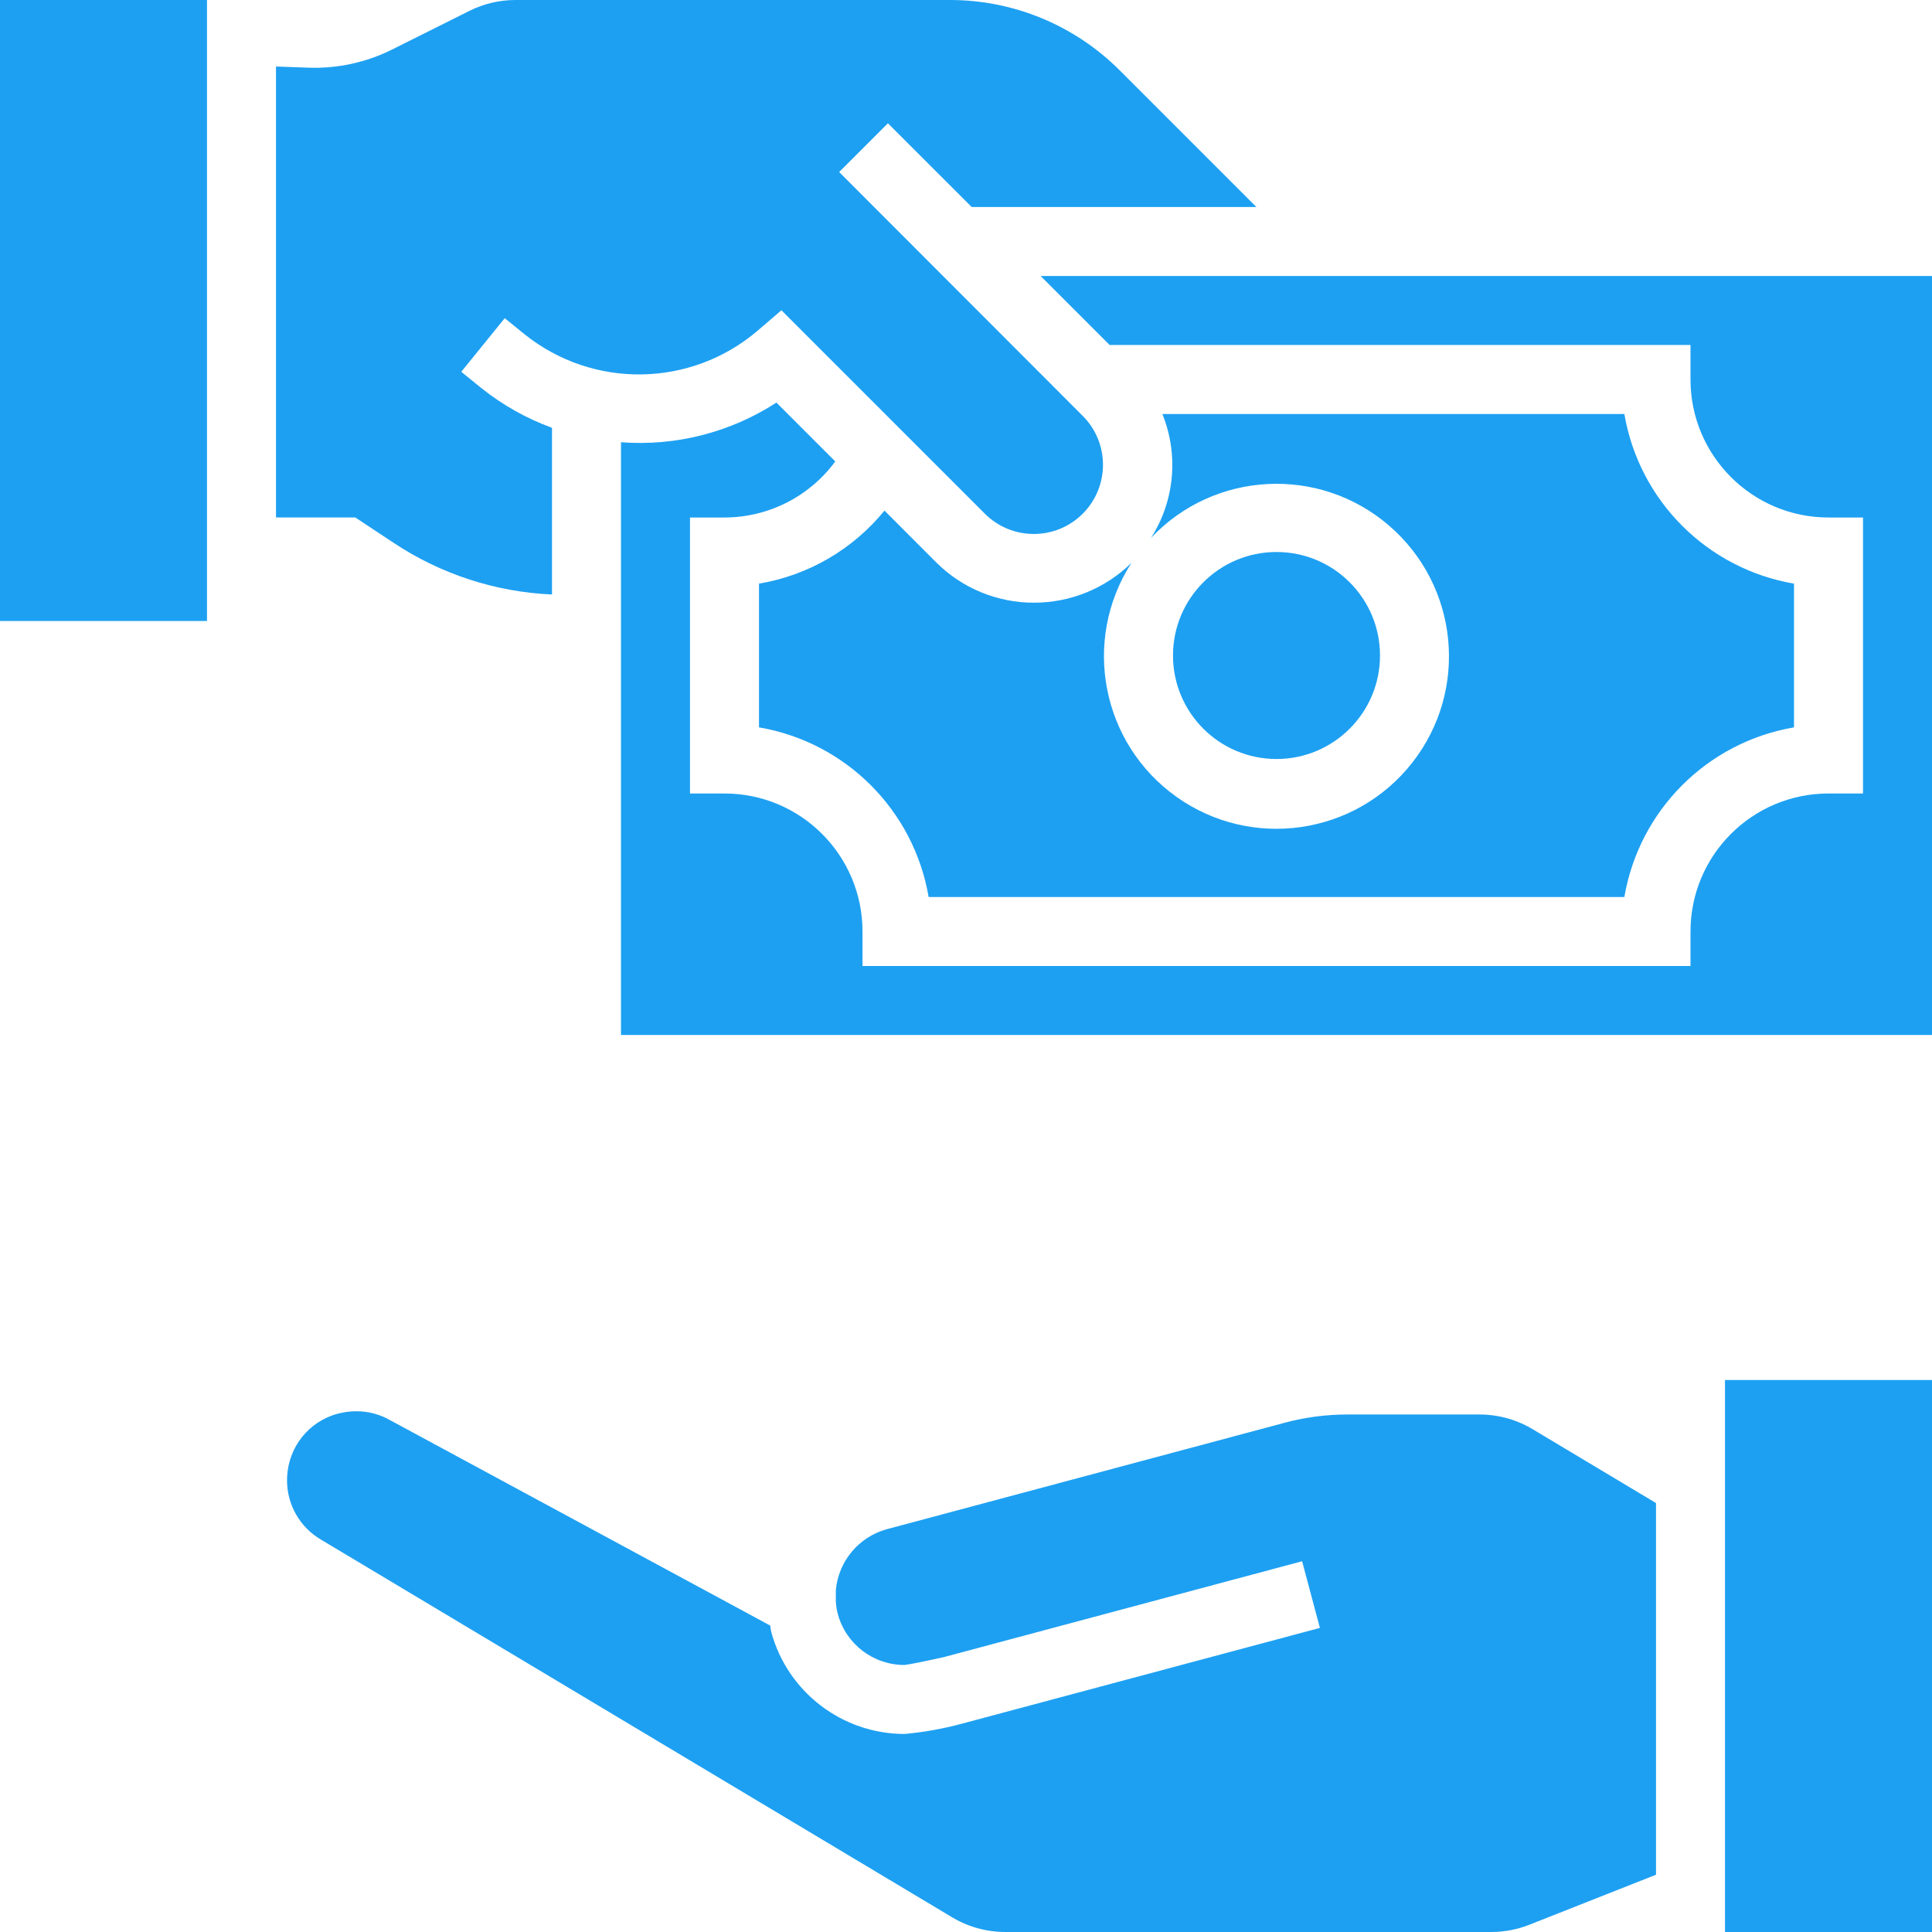
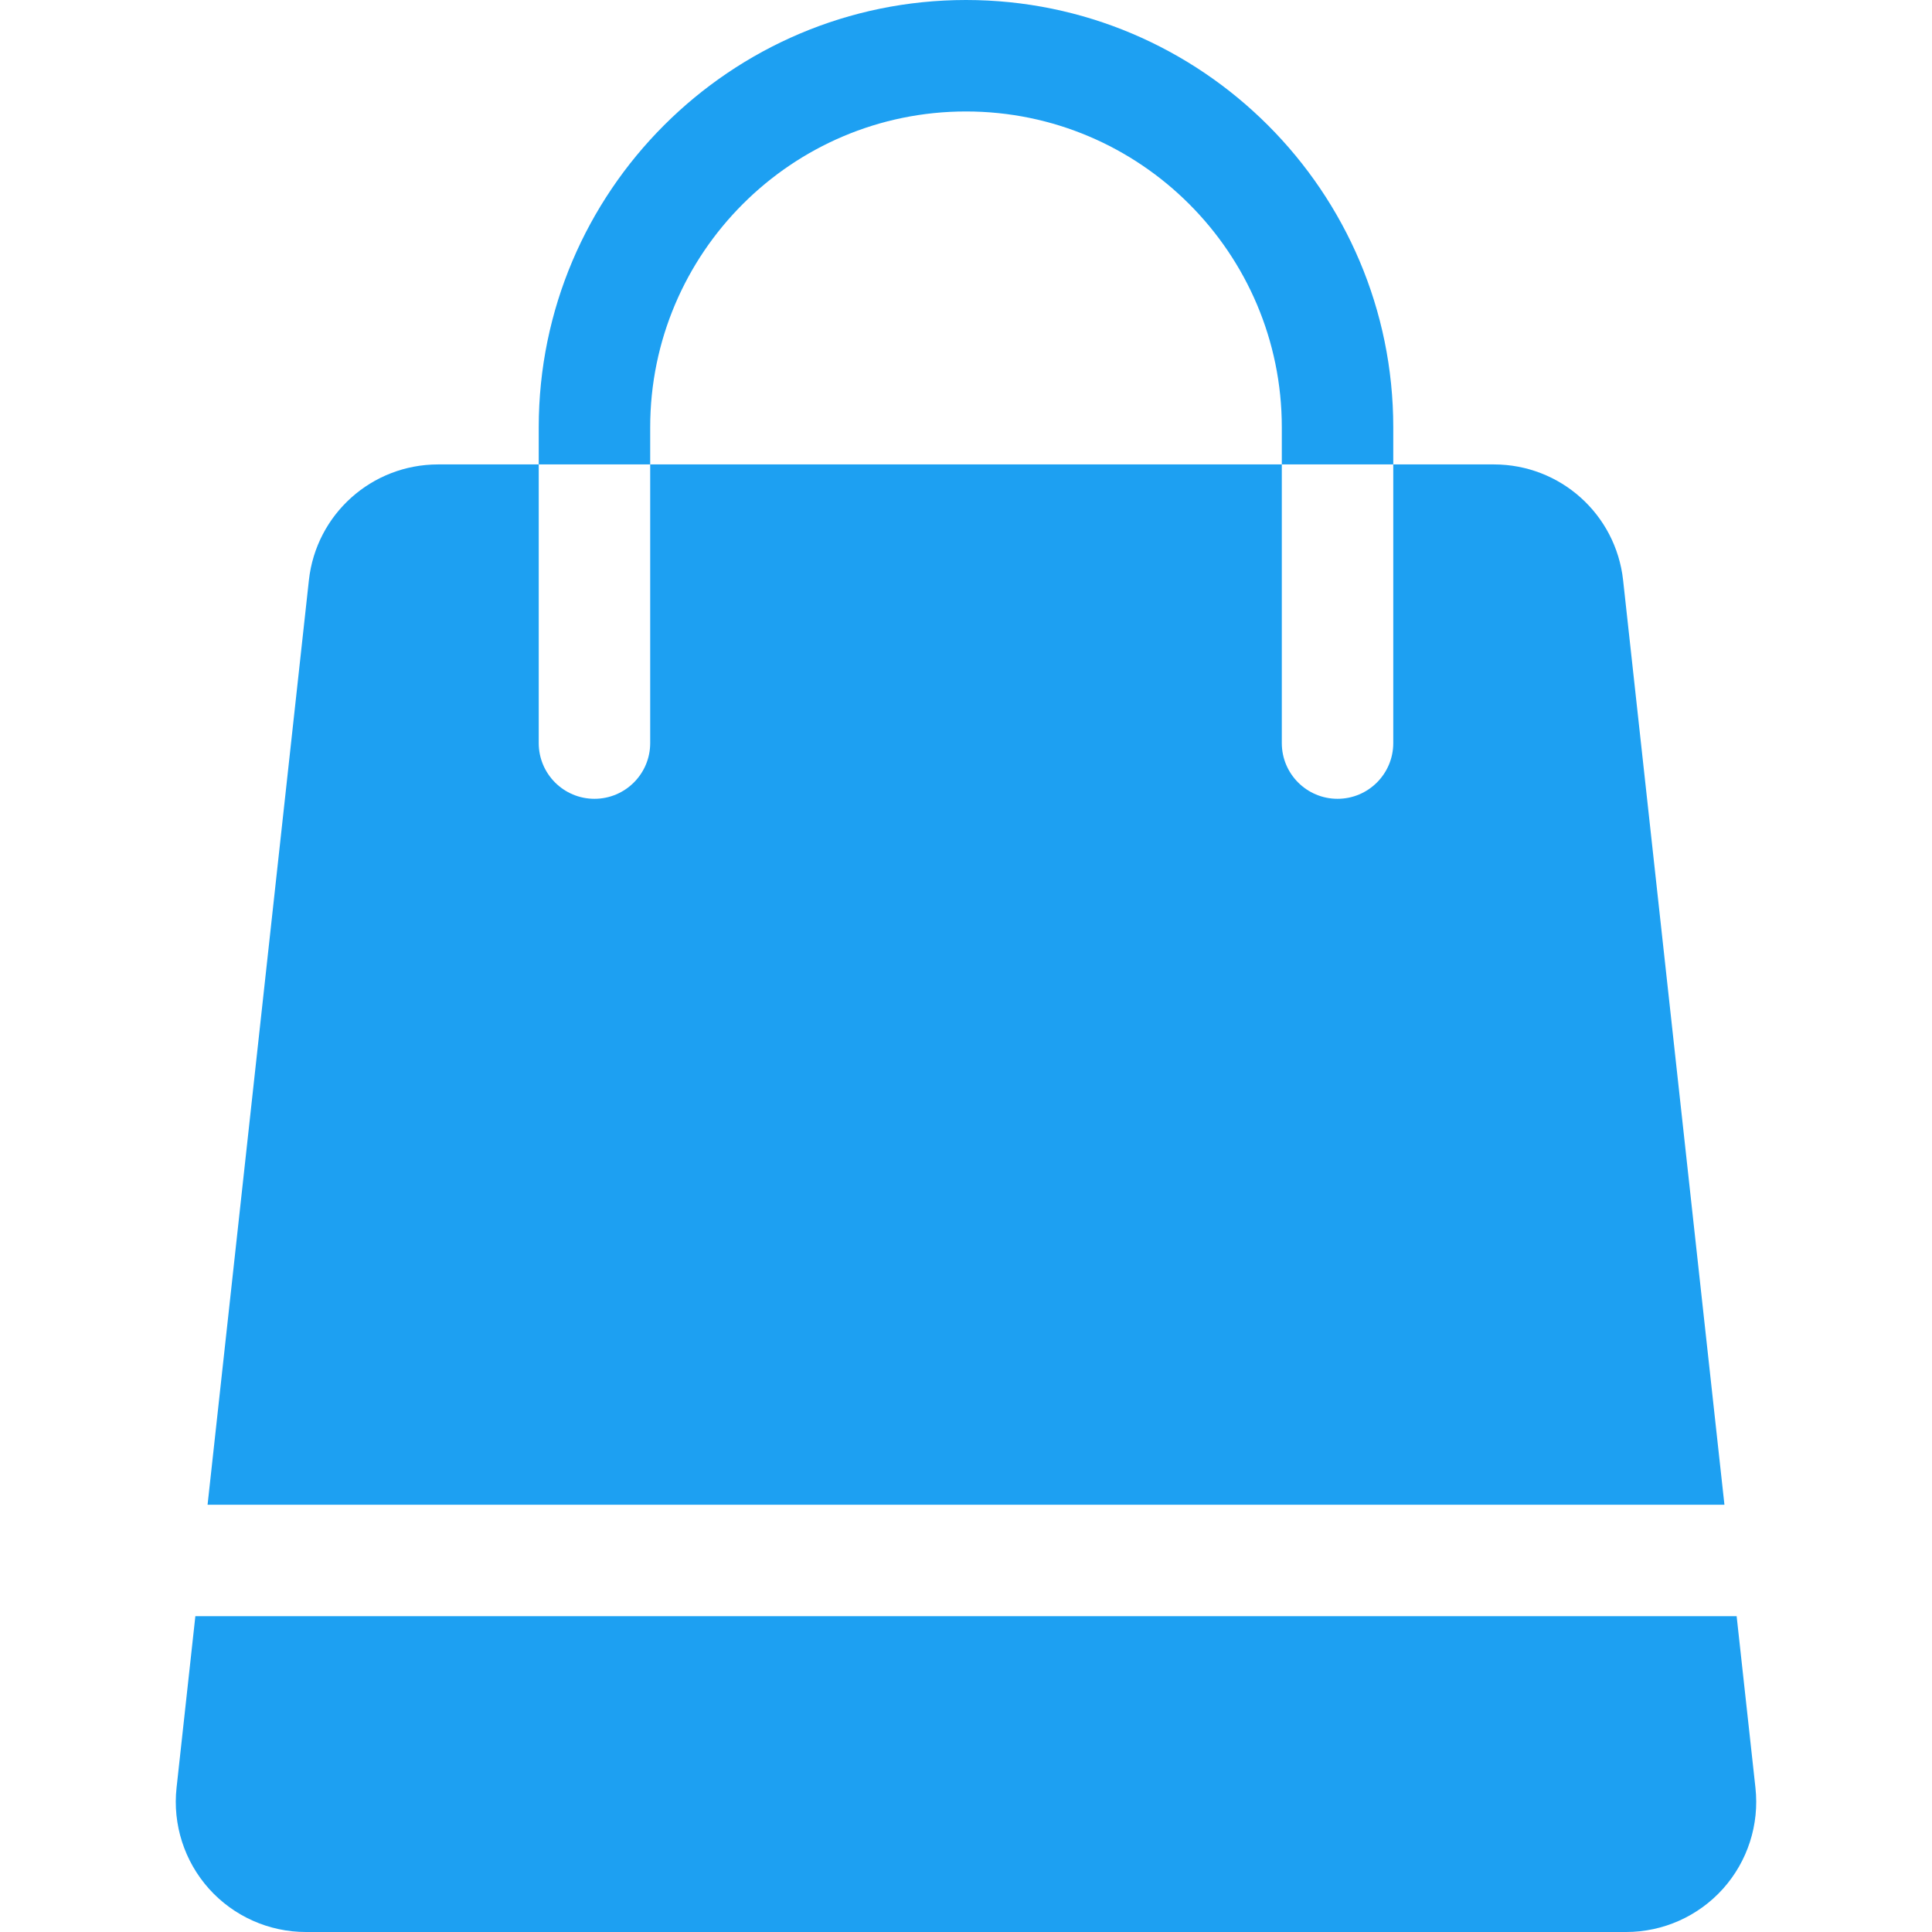
- <svg xmlns="http://www.w3.org/2000/svg" height="512px" viewBox="0 0 448 448" width="512px">
+ <svg xmlns="http://www.w3.org/2000/svg" version="1.1" id="Capa_1" x="0px" y="0px" viewBox="0 0 512 512" style="enable-background:new 0 0 512 512;" xml:space="preserve" width="512px" height="512px" class="">
  <g>
-     <path d="m209.762 402.082c-14.473-.016-27.141-9.715-30.93-23.684-.129-.484-.129-.965-.23-1.453l-88.121-47.617c-2.387-1.367-5.09-2.086-7.84-2.078-1.027 0-2.055.094-3.066.285-1.387.242-2.734.68-4 1.297-2.879 1.367-5.277 3.578-6.871 6.344-1.395 2.438-2.133 5.191-2.145 8-.039 5.723 2.996 11.027 7.953 13.887l145.848 87.273c3.82 2.391 8.238 3.66 12.746 3.664h112.719c3.012-.004 5.996-.574 8.801-1.68l29.375-11.602v-86.184l-28.602-17.125c-3.723-2.23-7.984-3.41-12.328-3.41h-30.664c-4.883 0-9.746.641-14.461 1.902l-92.344 24.707c-6.48 1.797-11.172 7.414-11.785 14.109v2.617c.055 1 .207 1.992.465 2.961 1.902 6.973 8.25 11.805 15.48 11.785.973-.082 5.68-1.043 9.328-1.883l82.848-22.168 4.125 15.457-83.117 22.238c-4.32 1.16-8.73 1.949-13.184 2.355zm0 0" data-original="#000000" class="active-path" data-old_color="#000000" fill="#1DA0F2" />
-     <path d="m400 320h48v128h-48zm0 0" data-original="#000000" class="active-path" data-old_color="#000000" fill="#1DA0F2" />
-     <path d="m0 0h48v144h-48zm0 0" data-original="#000000" class="active-path" data-old_color="#000000" fill="#1DA0F2" />
-     <path d="m91.297 125.887c10.918 7.25 23.609 11.387 36.703 11.969v-38.656c-5.91-2.156-11.434-5.258-16.352-9.184l-4.688-3.801 10.078-12.43 4.641 3.758c15.852 12.672 38.453 12.336 53.922-.797l5.598-4.801 47.199 47.199c6.281 6.25 16.438 6.23 22.691-.047 6.25-6.281 6.23-16.438-.051-22.688l-56.453-56.516 11.309-11.309 19.418 19.414h66.016l-31.602-31.602c-10.477-10.535-24.738-16.441-39.598-16.398h-100.578c-3.723 0-7.395.871-10.727 2.535l-17.938 8.969c-5.996 2.988-12.645 4.43-19.344 4.191l-7.543-.27v104.574h18.398zm0 0" data-original="#000000" class="active-path" data-old_color="#000000" fill="#1DA0F2" />
-     <path d="m144 102.551v137.449h304v-176h-206.688l16 16h134.688v8c0 17.672 14.328 32 32 32h8v64h-8c-17.672 0-32 14.328-32 32v8h-192v-8c0-17.672-14.328-32-32-32h-8v-64h8c10.141-.008 19.676-4.832 25.688-13l-13.648-13.648c-10.684 6.926-23.344 10.16-36.039 9.199zm0 0" data-original="#000000" class="active-path" data-old_color="#000000" fill="#1DA0F2" />
-     <path d="m239.777 139.754c-8.469.02-16.598-3.312-22.609-9.273l-12.07-12.082c-7.324 8.992-17.664 15.012-29.098 16.938v33.328c20.129 3.441 35.895 19.207 39.336 39.336h161.328c3.441-20.129 19.207-35.895 39.336-39.336v-33.328c-20.129-3.441-35.895-19.207-39.336-39.336h-107.129c3.824 9.434 2.848 20.137-2.621 28.719 14.672-15.539 38.973-16.797 55.172-2.852 16.203 13.945 18.578 38.16 5.395 54.984-13.18 16.828-37.262 20.316-54.68 7.922-17.414-12.391-22.008-36.285-10.434-54.254-6.027 5.922-14.141 9.238-22.59 9.234zm0 0" data-original="#000000" class="active-path" data-old_color="#000000" fill="#1DA0F2" />
-     <path d="m320 152c0 13.254-10.746 24-24 24s-24-10.746-24-24 10.746-24 24-24 24 10.746 24 24zm0 0" data-original="#000000" class="active-path" data-old_color="#000000" fill="#1DA0F2" />
+     <g>
+       <g>
+         <path d="M430.143,153.785c-1.918-17.506-16.646-30.708-34.257-30.708h-26.656v73.846c0,8.157-6.613,14.769-14.769,14.769    s-14.769-6.613-14.769-14.769v-73.846H172.308v73.846c0,8.157-6.613,14.769-14.769,14.769s-14.769-6.613-14.769-14.769v-73.846    h-26.656c-17.611,0-32.339,13.202-34.257,30.708L55.01,398.769h401.982L430.143,153.785z" data-original="#000000" class="active-path" data-old_color="#000000" fill="#1DA0F2" />
+       </g>
+     </g>
+     <g>
+       <g>
+         <path d="M465.211,473.785l-4.983-45.477H51.772l-4.984,45.477c-1.064,9.722,2.069,19.475,8.596,26.757    C61.911,507.824,71.266,512,81.046,512h349.91c9.78,0,19.133-4.177,25.661-11.459    C463.145,493.259,466.277,483.507,465.211,473.785z" data-original="#000000" class="active-path" data-old_color="#000000" fill="#1DA0F2" />
+       </g>
+     </g>
+     <g>
+       <g>
+         <path d="M256,0C193.565,0,142.77,50.795,142.77,113.231v9.846h29.538v-9.846c0-46.148,37.544-83.692,83.692-83.692    s83.692,37.544,83.692,83.692v9.846h29.538v-9.846C369.231,50.795,318.436,0,256,0z" data-original="#000000" class="active-path" data-old_color="#000000" fill="#1DA0F2" />
+       </g>
+     </g>
  </g>
</svg>
